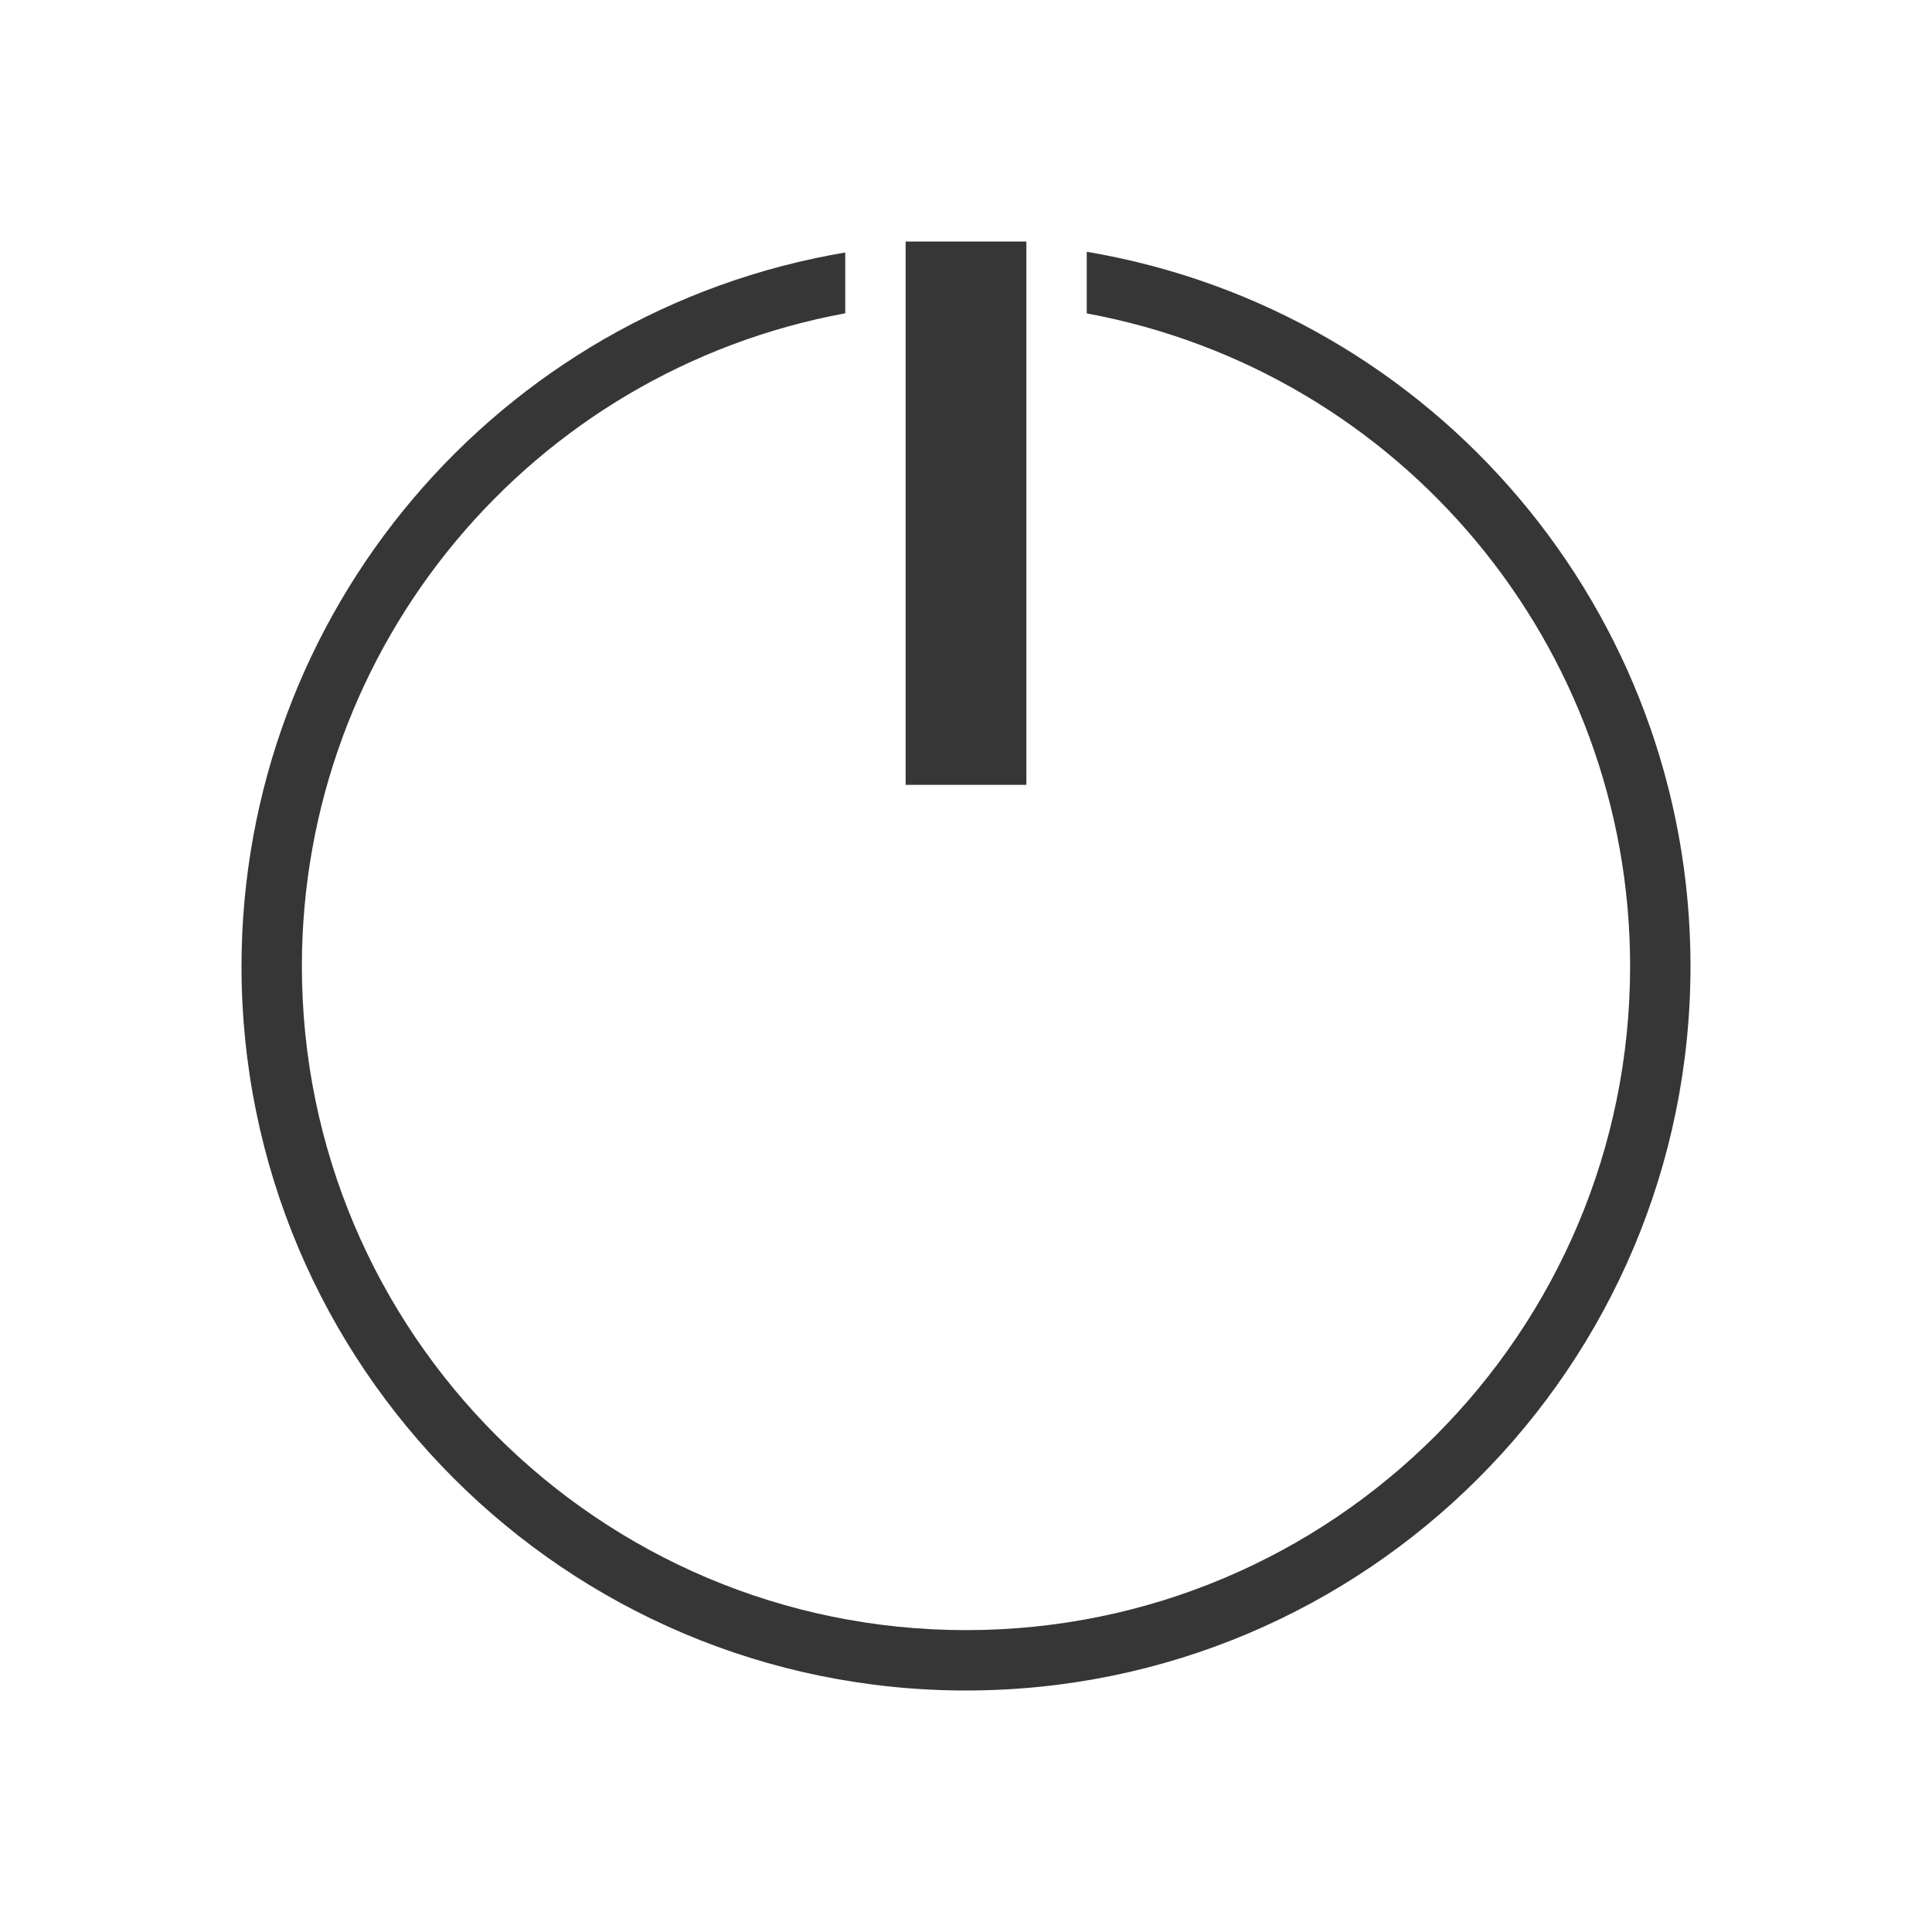
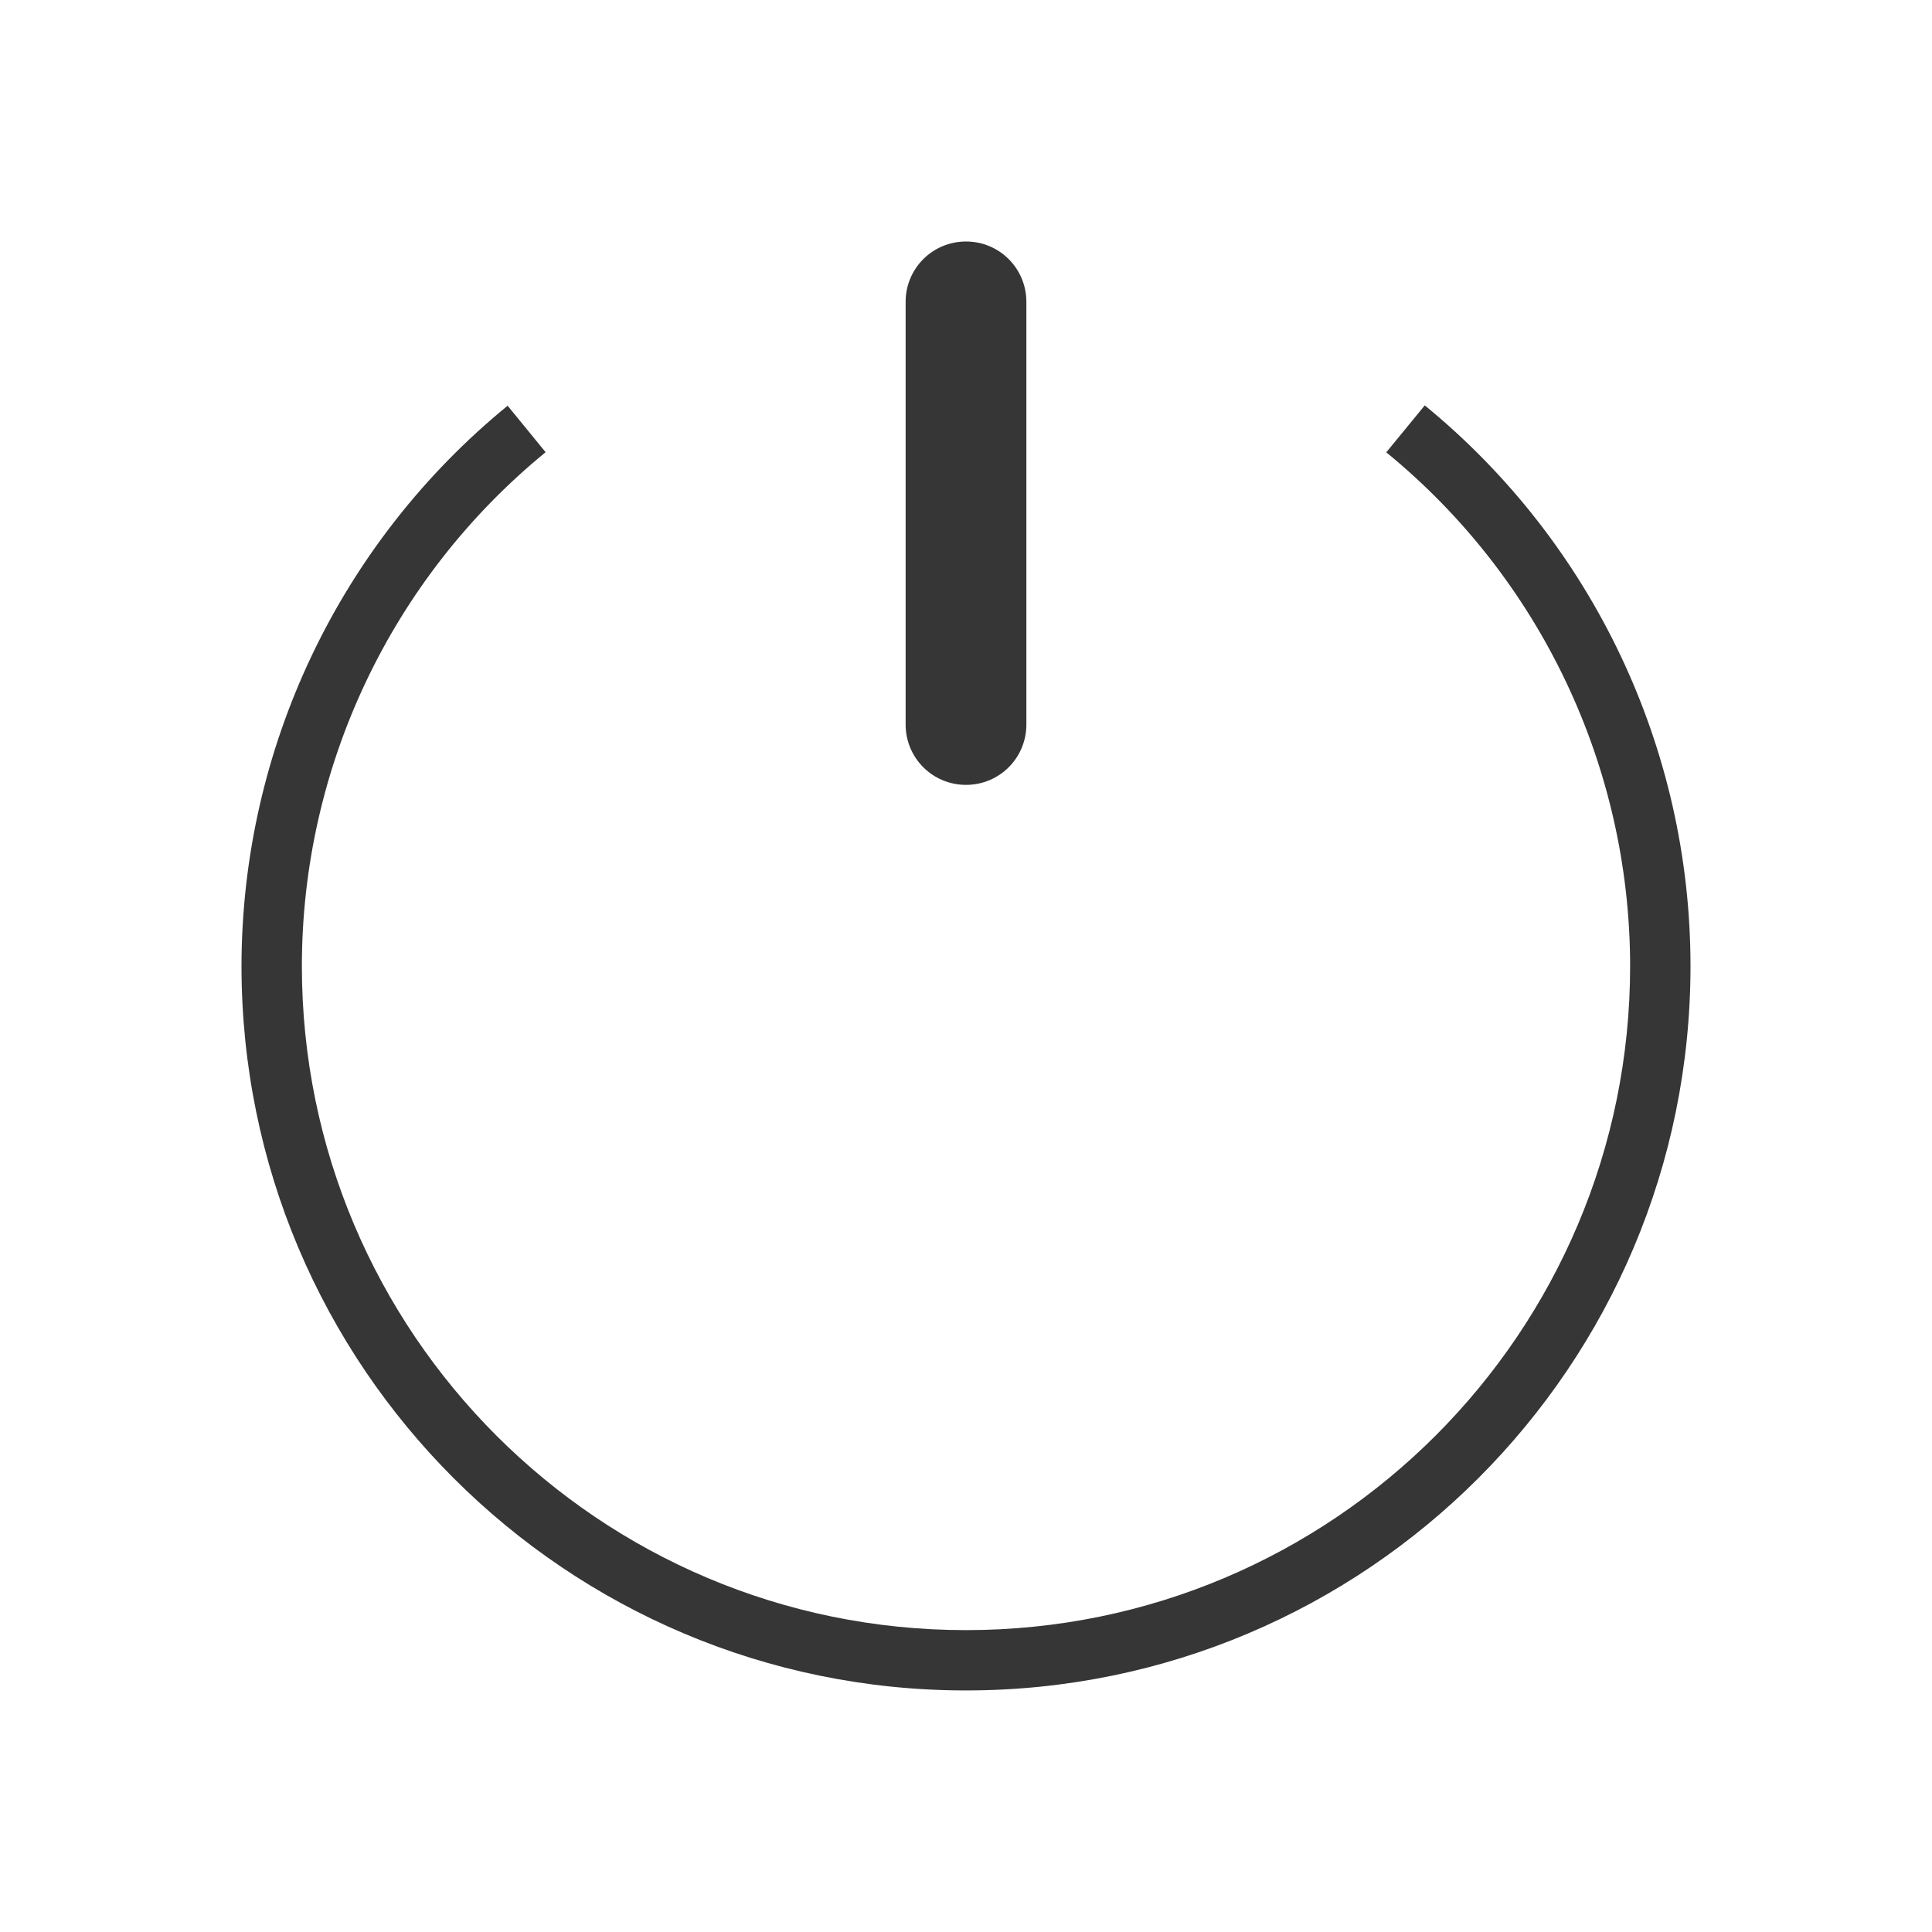
- <svg xmlns="http://www.w3.org/2000/svg" viewBox="0 0 32 32">
-   <defs id="defs3051">
-     <style type="text/css" id="current-color-scheme">
-       .ColorScheme-Text {
+ <svg xmlns="http://www.w3.org/2000/svg" version="1.1" viewBox="0 0 32 32">
+   <defs>
+     <style id="current-color-scheme" type="text/css">.ColorScheme-Text {
        color:#363636;
-       }
-       </style>
+       }</style>
  </defs>
-   <path style="fill:currentColor;fill-opacity:1;stroke:none" d="M 15,4 15,4.051 15,5.055 15,13 17,13 17,5.051 17,4.047 17,4 16,4 15,4 Z m 3,0.17 0,1.021 A 11,11 0 0 1 27,16 11,11 0 0 1 16,27 11,11 0 0 1 5,16 11,11 0 0 1 14,5.189 L 14,4.182 A 12,12 0 0 0 4,16 12,12 0 0 0 16,28 12,12 0 0 0 28,16 12,12 0 0 0 18,4.17 Z" class="ColorScheme-Text" />
+   <path class="ColorScheme-Text" d="m16 4c-0.554 0-1 0.446-1 1v7c0 0.554 0.446 1 1 1s1-0.446 1-1v-7c0-0.554-0.446-1-1-1zm7.598 2.715-0.637 0.777a11 11 0 0 1 4.039 8.508 11 11 0 0 1-11 11 11 11 0 0 1-11-11 11 11 0 0 1 4.037-8.51l-0.629-0.77a12 12 0 0 0-4.408 9.279 12 12 0 0 0 12 12 12 12 0 0 0 12-12 12 12 0 0 0-4.402-9.285z" fill="currentColor" />
</svg>
